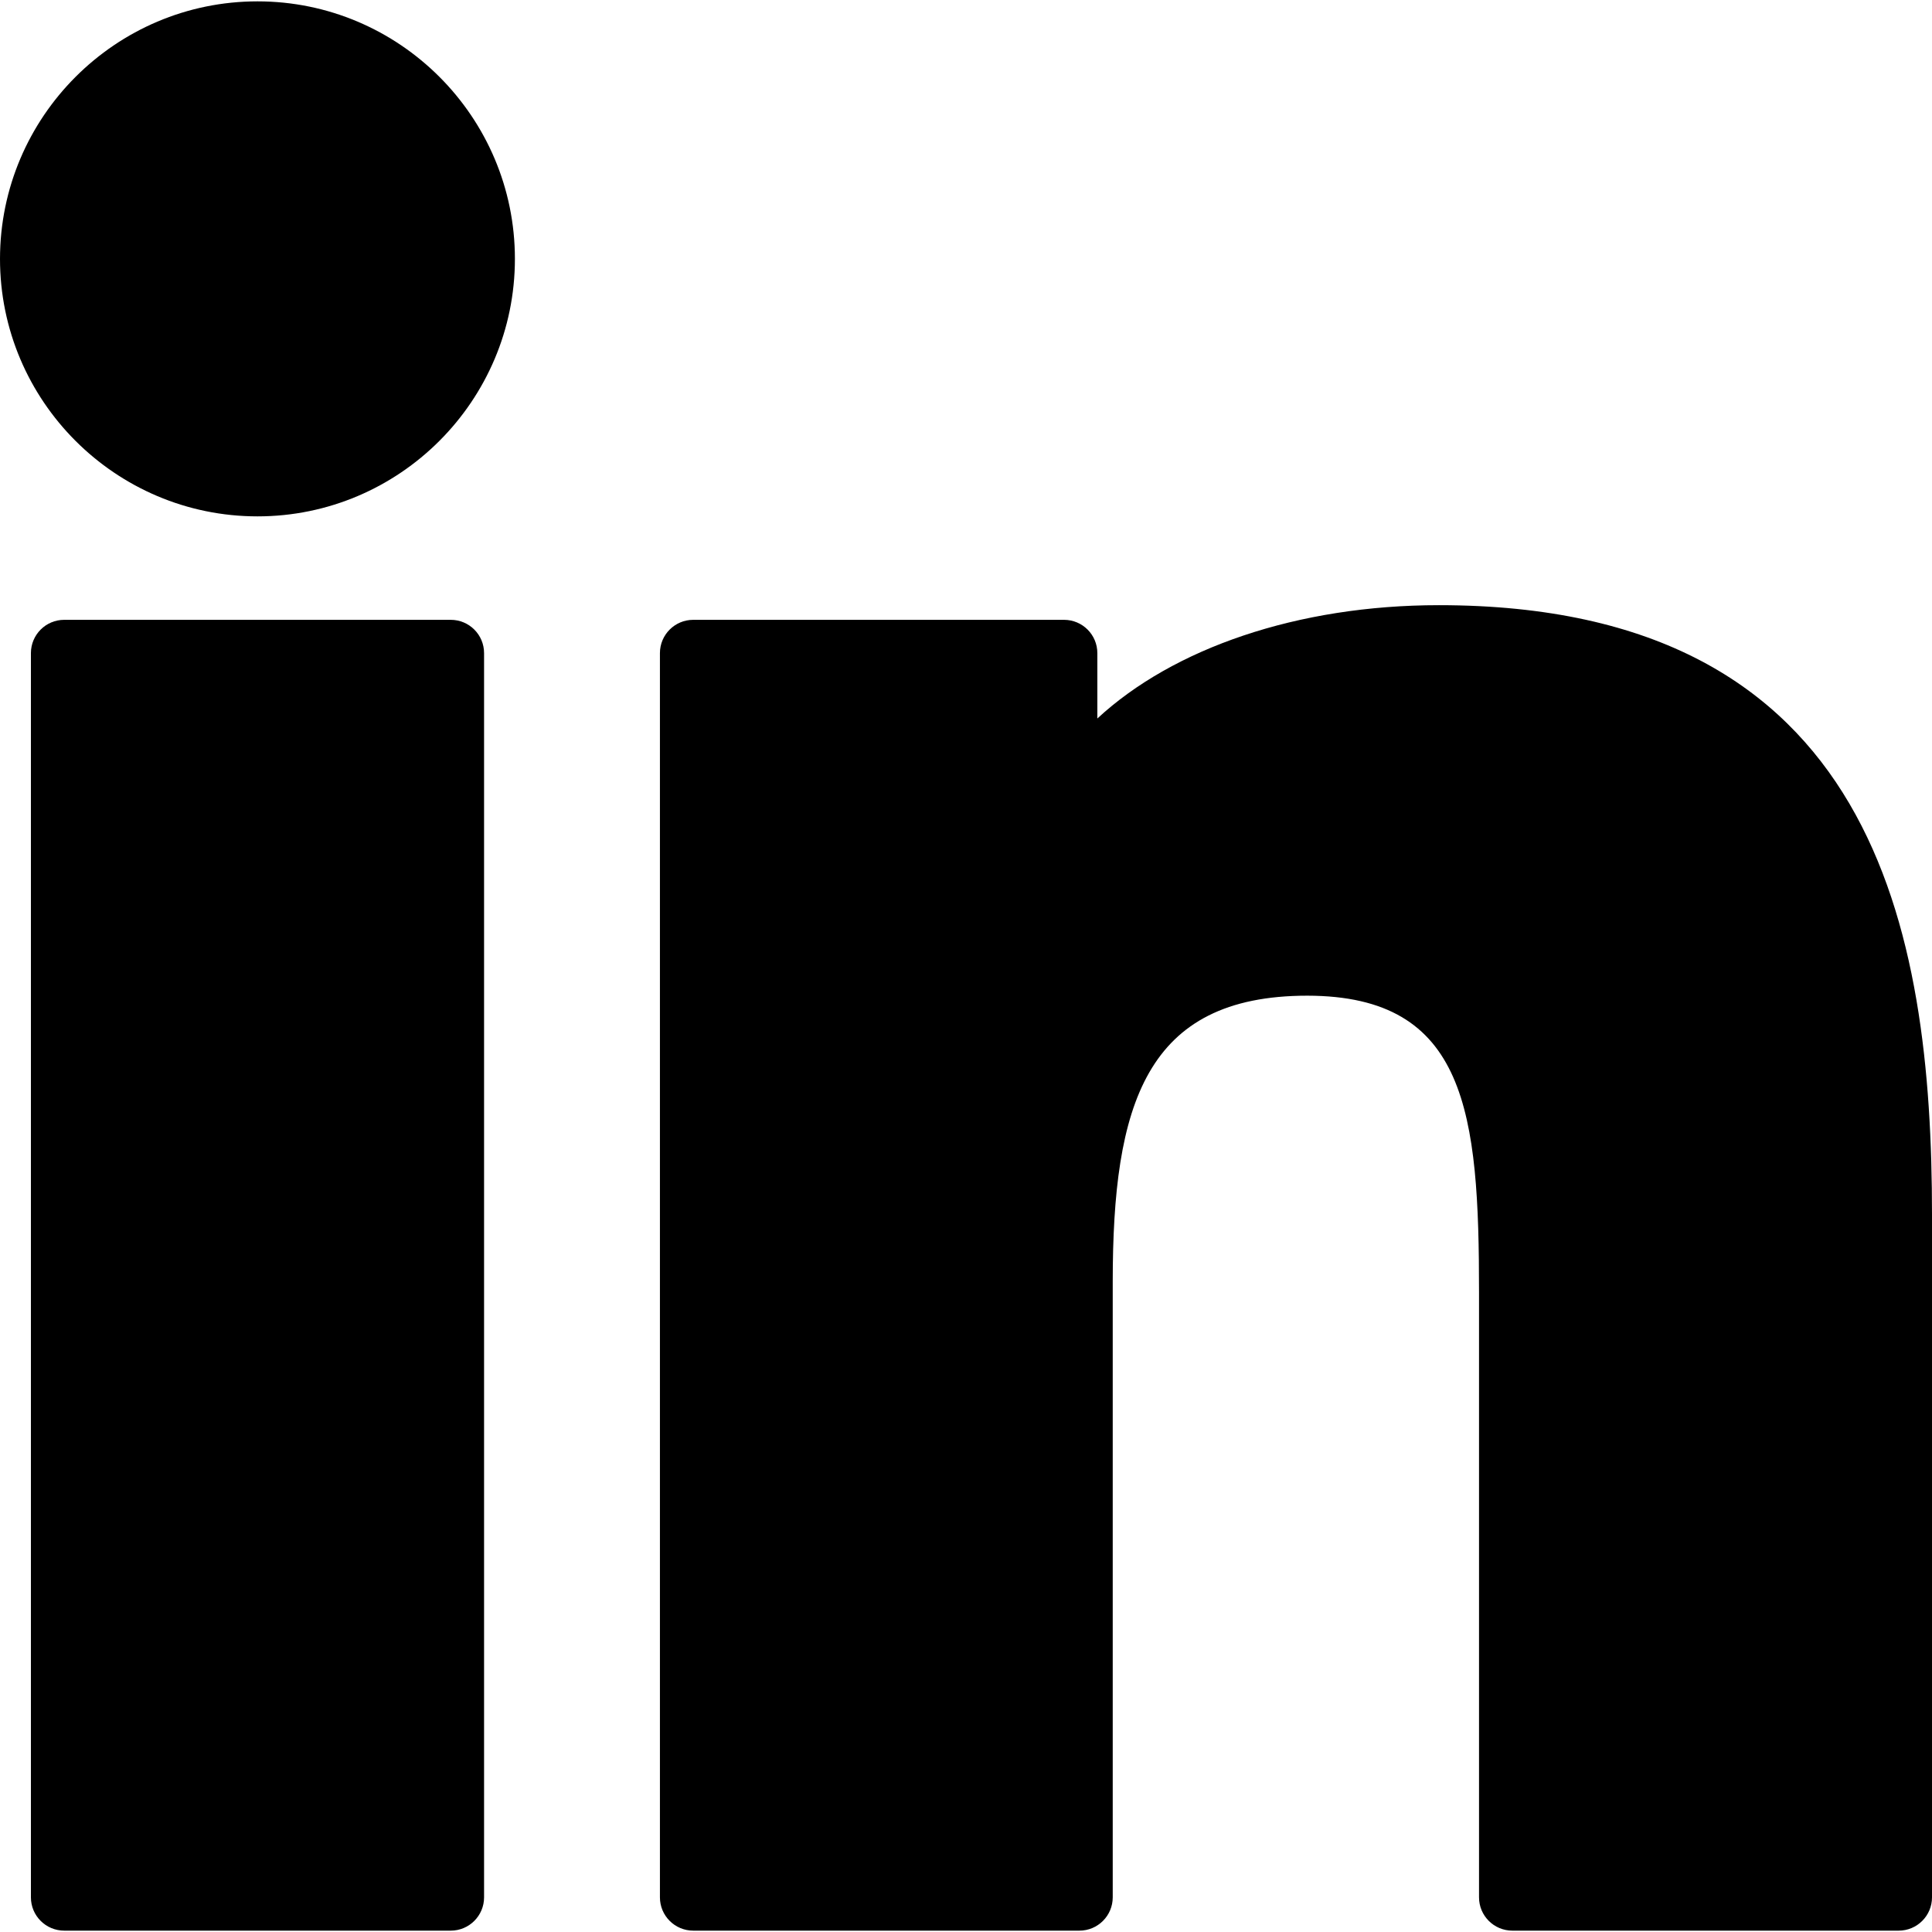
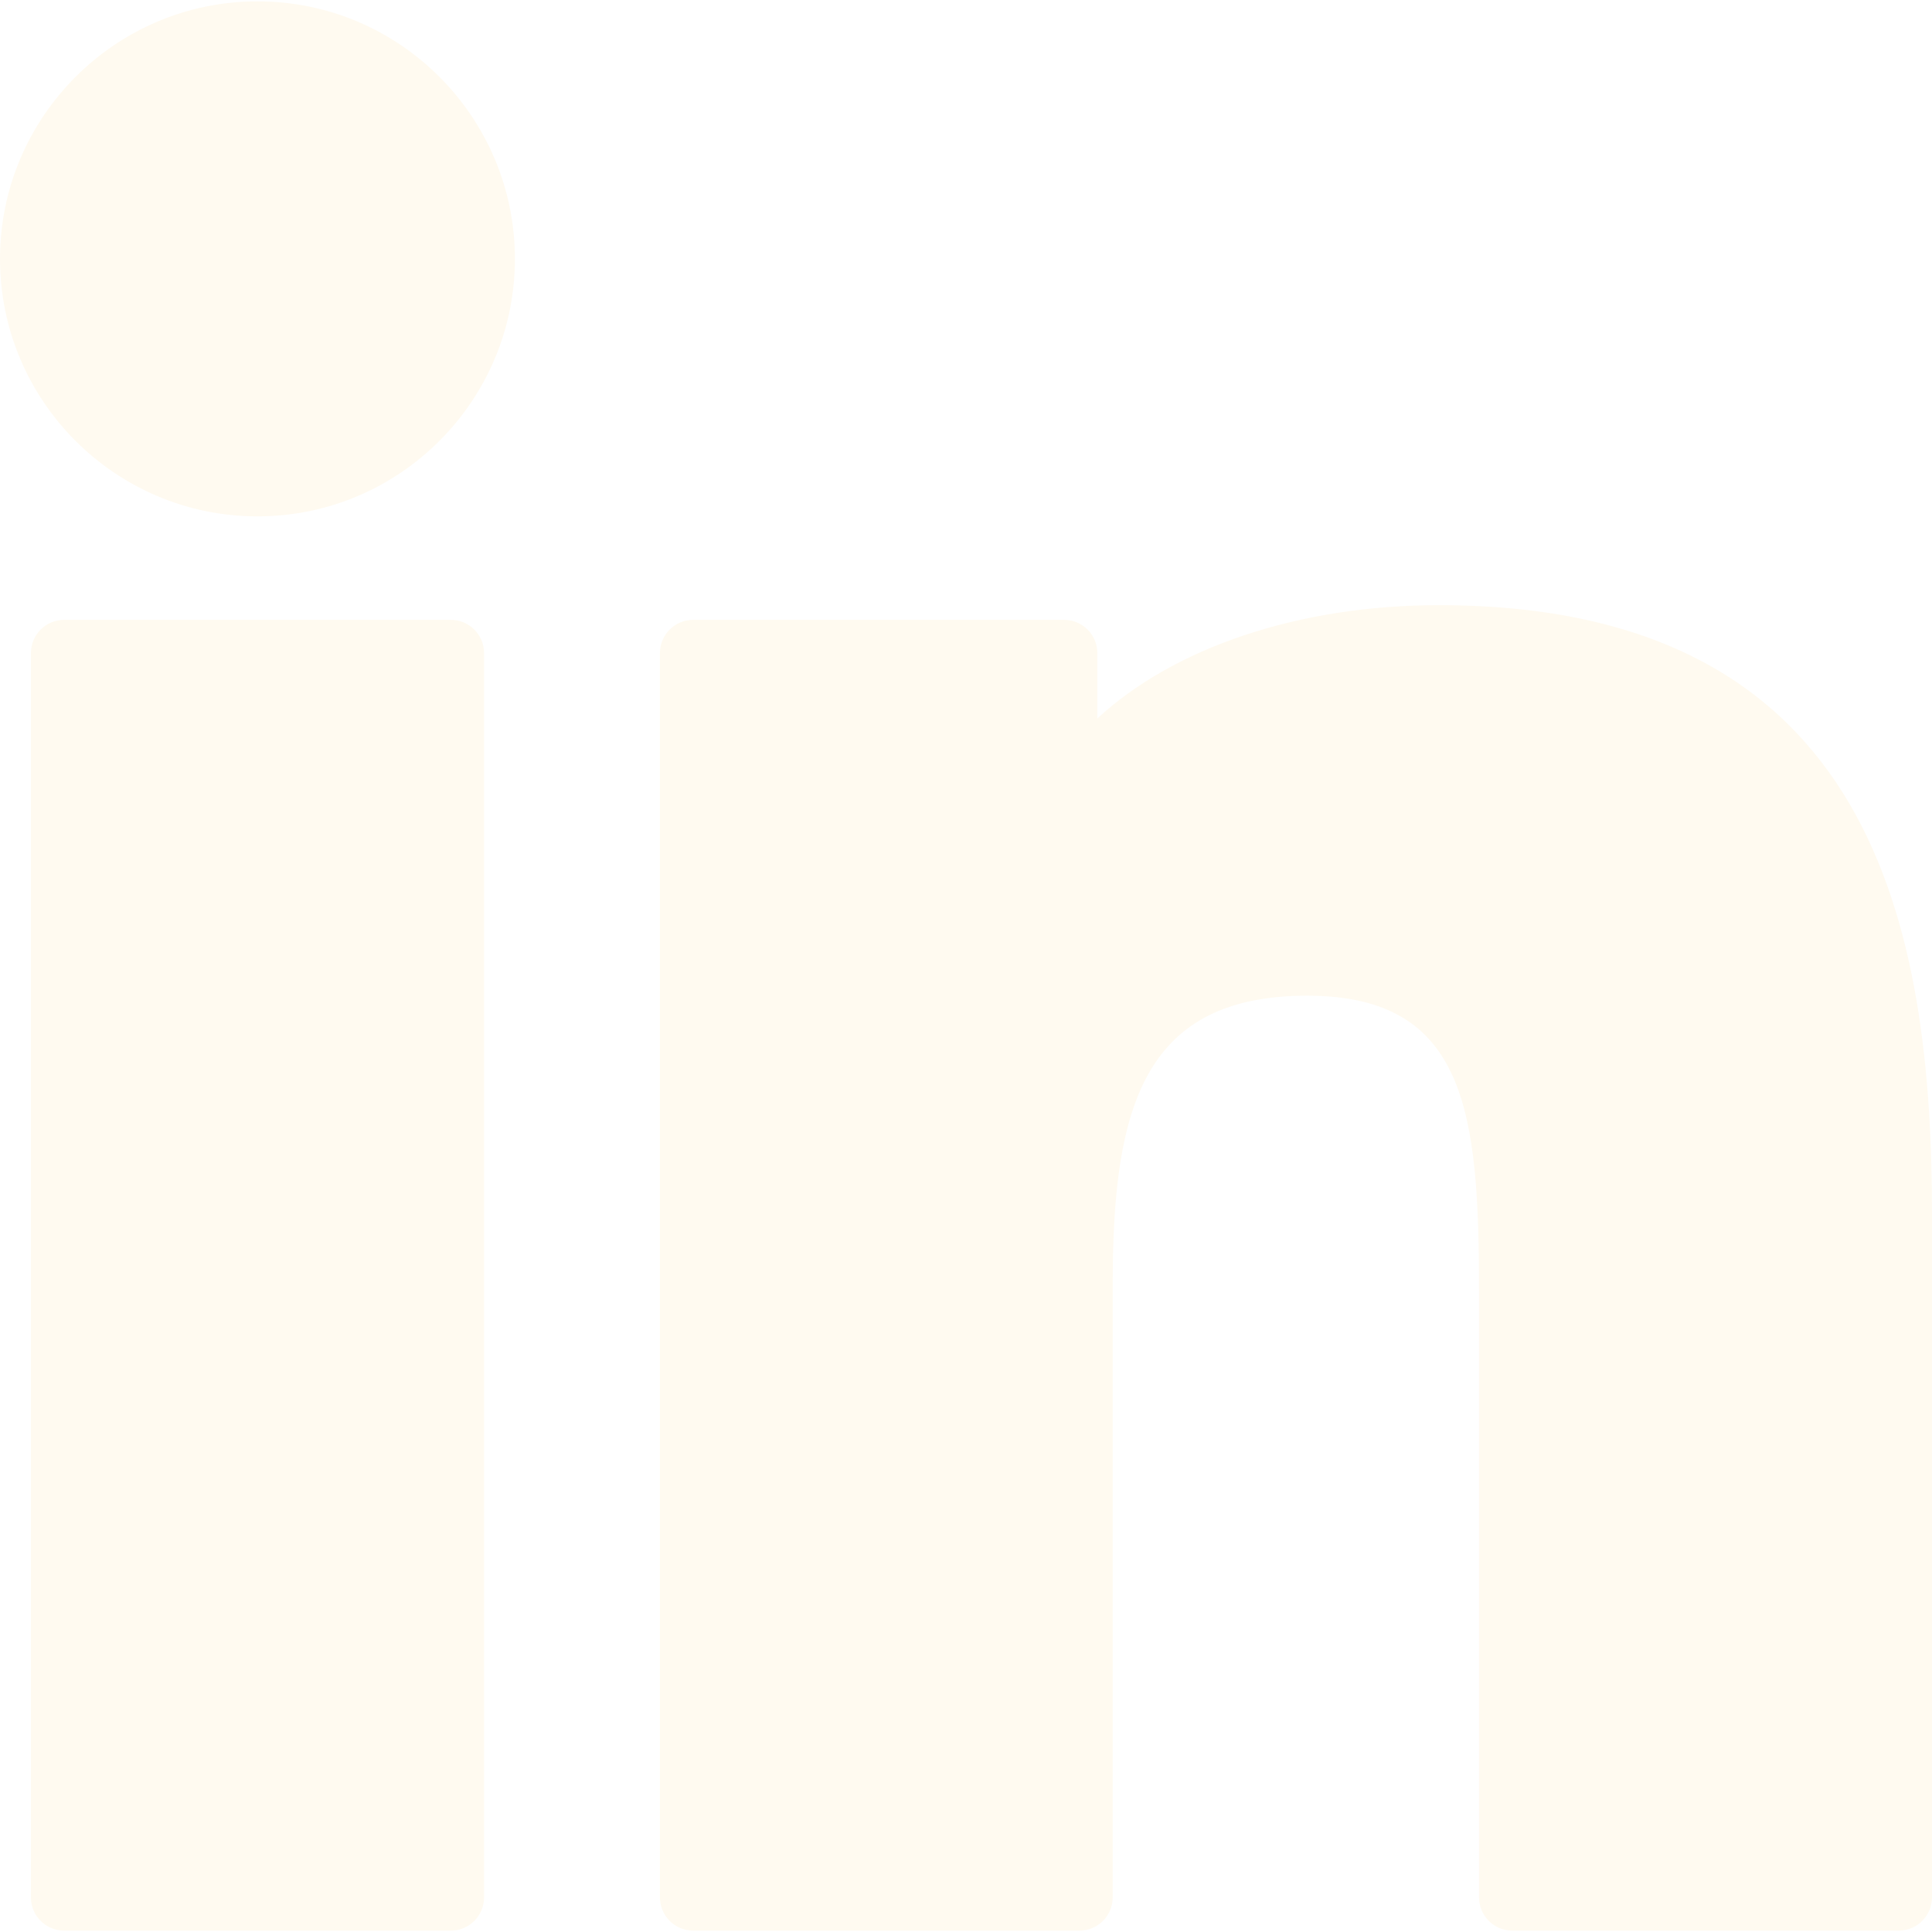
- <svg xmlns="http://www.w3.org/2000/svg" fill="#000000" height="16px" width="16px" version="1.1" id="Capa_1" viewBox="0 0 260.366 260.366" xml:space="preserve">
+ <svg xmlns="http://www.w3.org/2000/svg" fill="floralwhite" height="16px" width="16px" version="1.1" id="Capa_1" viewBox="0 0 260.366 260.366" xml:space="preserve">
  <g>
    <path d="M34.703,0.183C15.582,0.183,0.014,15.748,0,34.884C0,54.02,15.568,69.588,34.703,69.588   c19.128,0,34.688-15.568,34.688-34.704C69.391,15.75,53.83,0.183,34.703,0.183z" />
    <path d="M60.748,83.531H8.654c-2.478,0-4.488,2.009-4.488,4.489v167.675c0,2.479,2.01,4.488,4.488,4.488h52.093   c2.479,0,4.489-2.01,4.489-4.488V88.02C65.237,85.539,63.227,83.531,60.748,83.531z" />
    <path d="M193.924,81.557c-19.064,0-35.817,5.805-46.04,15.271V88.02c0-2.48-2.01-4.489-4.489-4.489H93.424   c-2.479,0-4.489,2.009-4.489,4.489v167.675c0,2.479,2.01,4.488,4.489,4.488h52.044c2.479,0,4.489-2.01,4.489-4.488v-82.957   c0-23.802,4.378-38.555,26.227-38.555c21.526,0.026,23.137,15.846,23.137,39.977v81.535c0,2.479,2.01,4.488,4.49,4.488h52.068   c2.478,0,4.488-2.01,4.488-4.488v-91.977C260.366,125.465,252.814,81.557,193.924,81.557z" />
  </g>
</svg>
